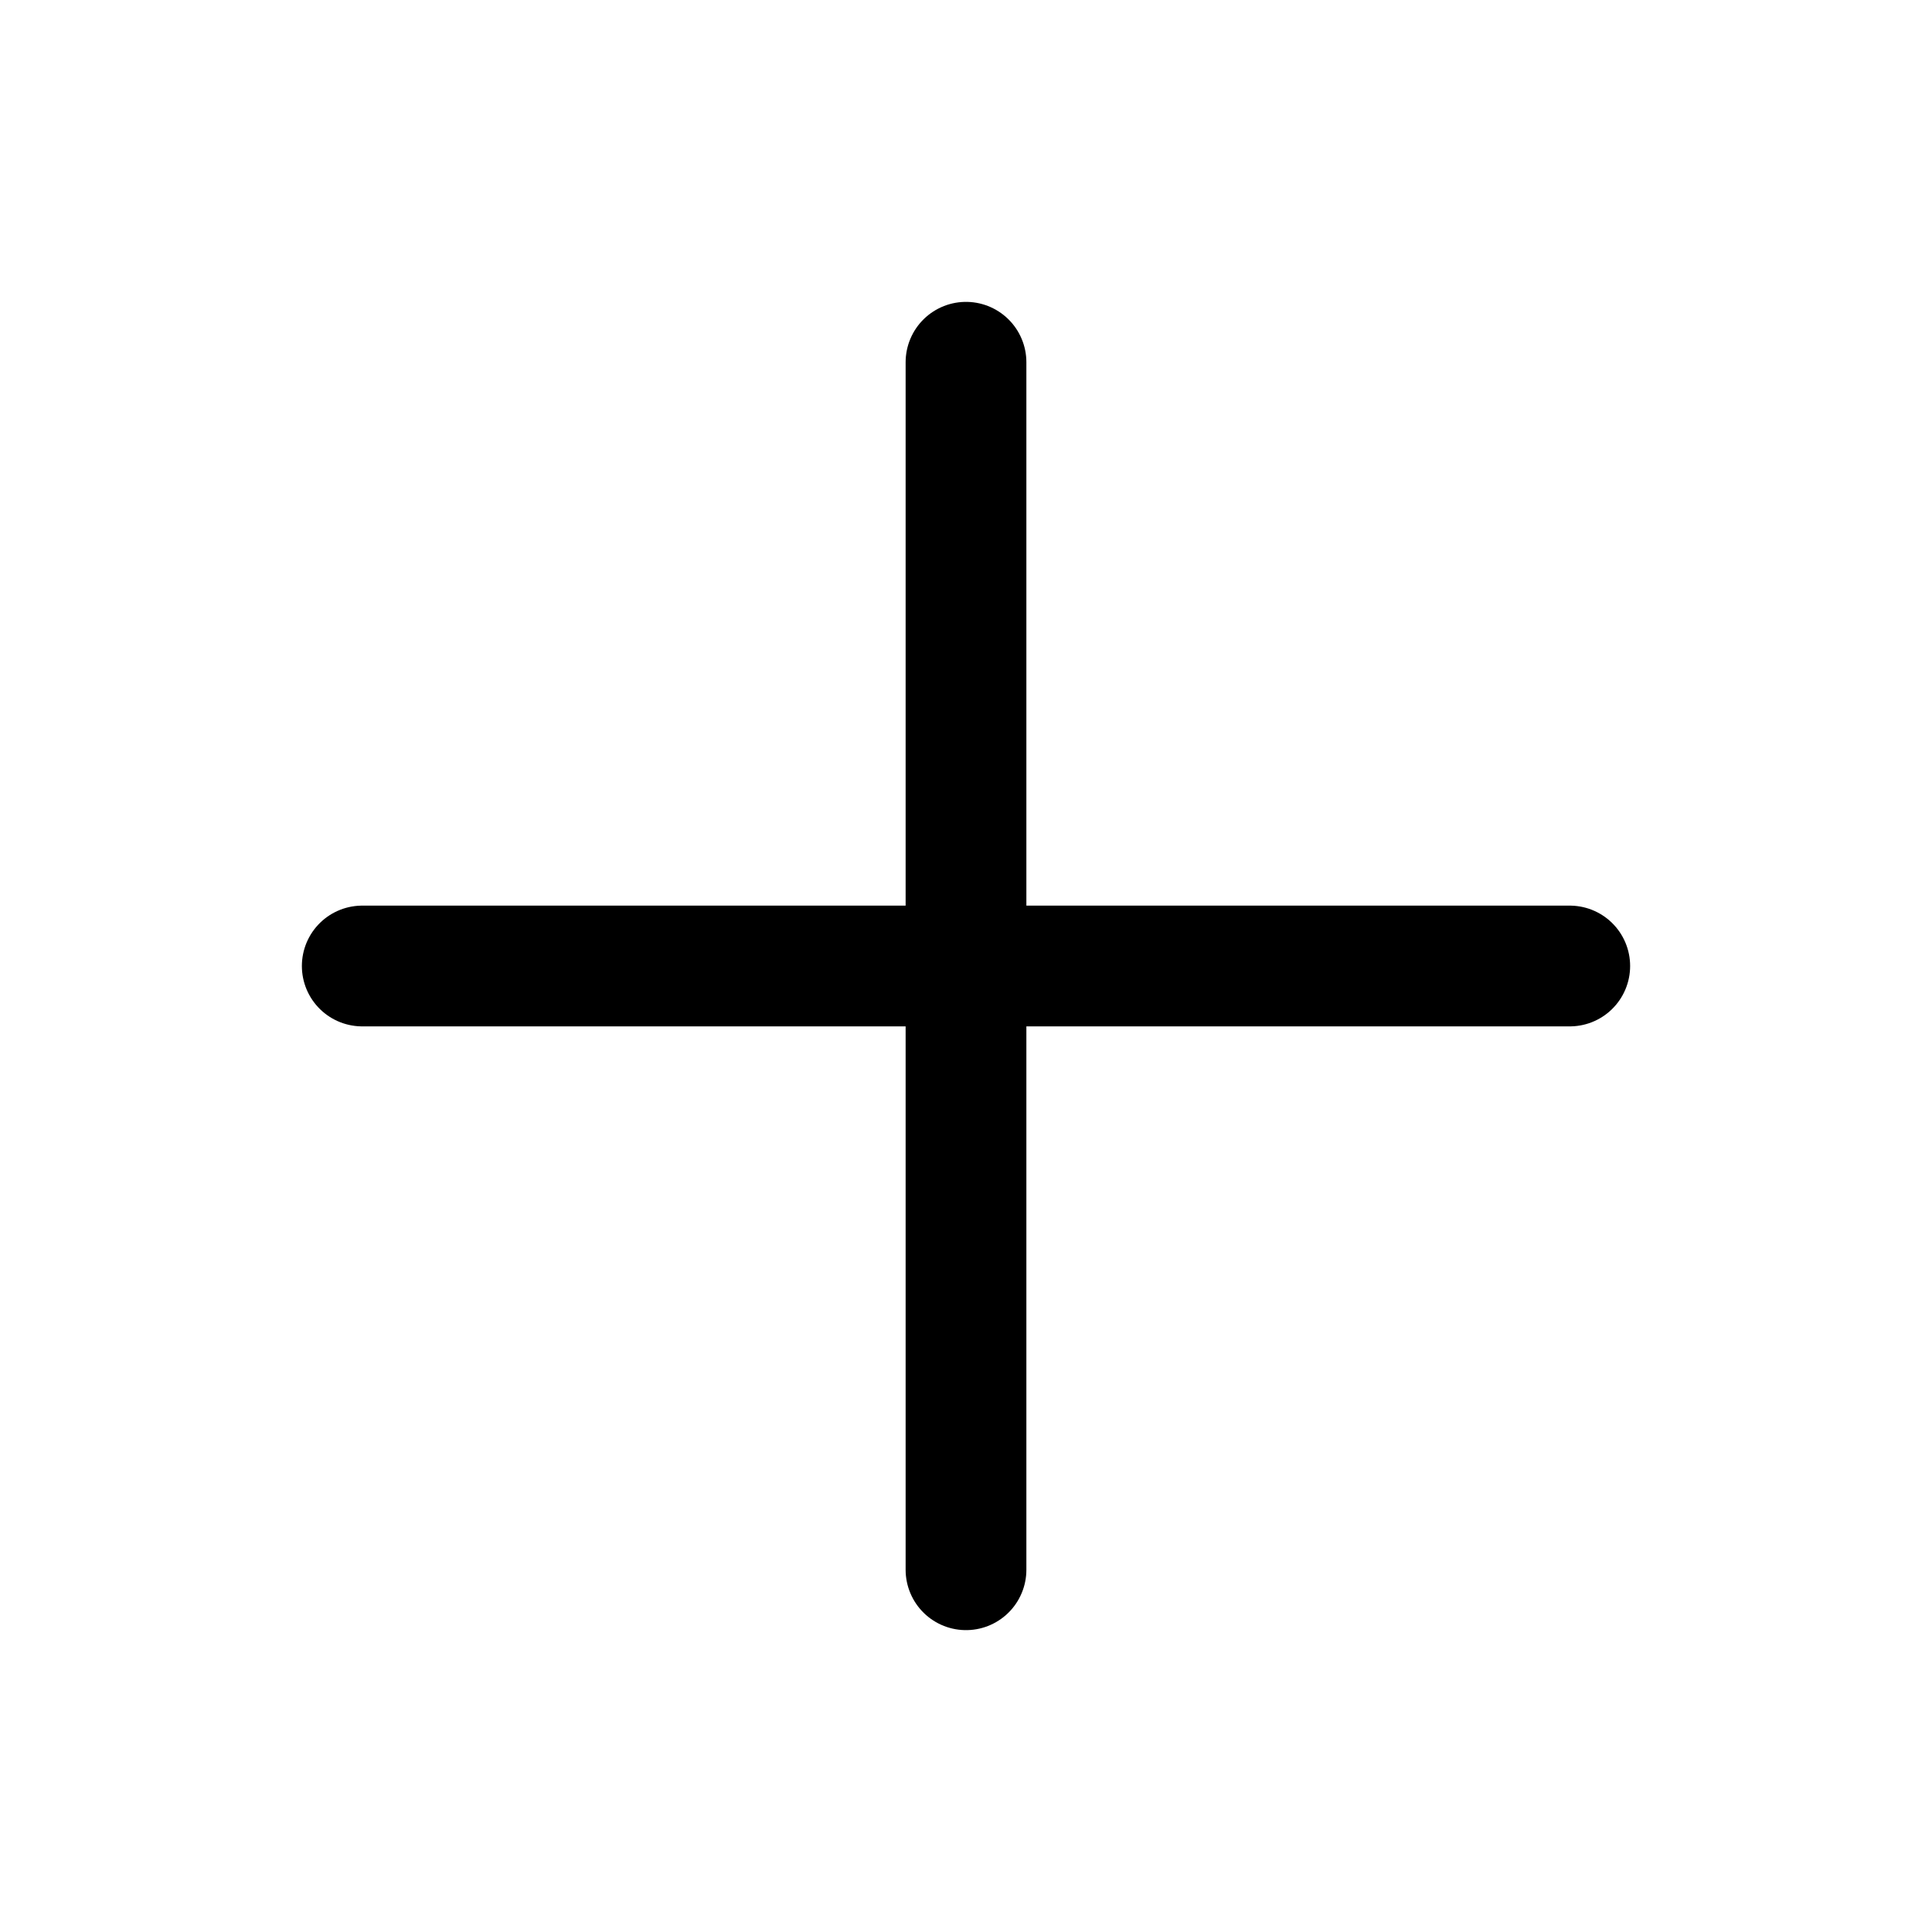
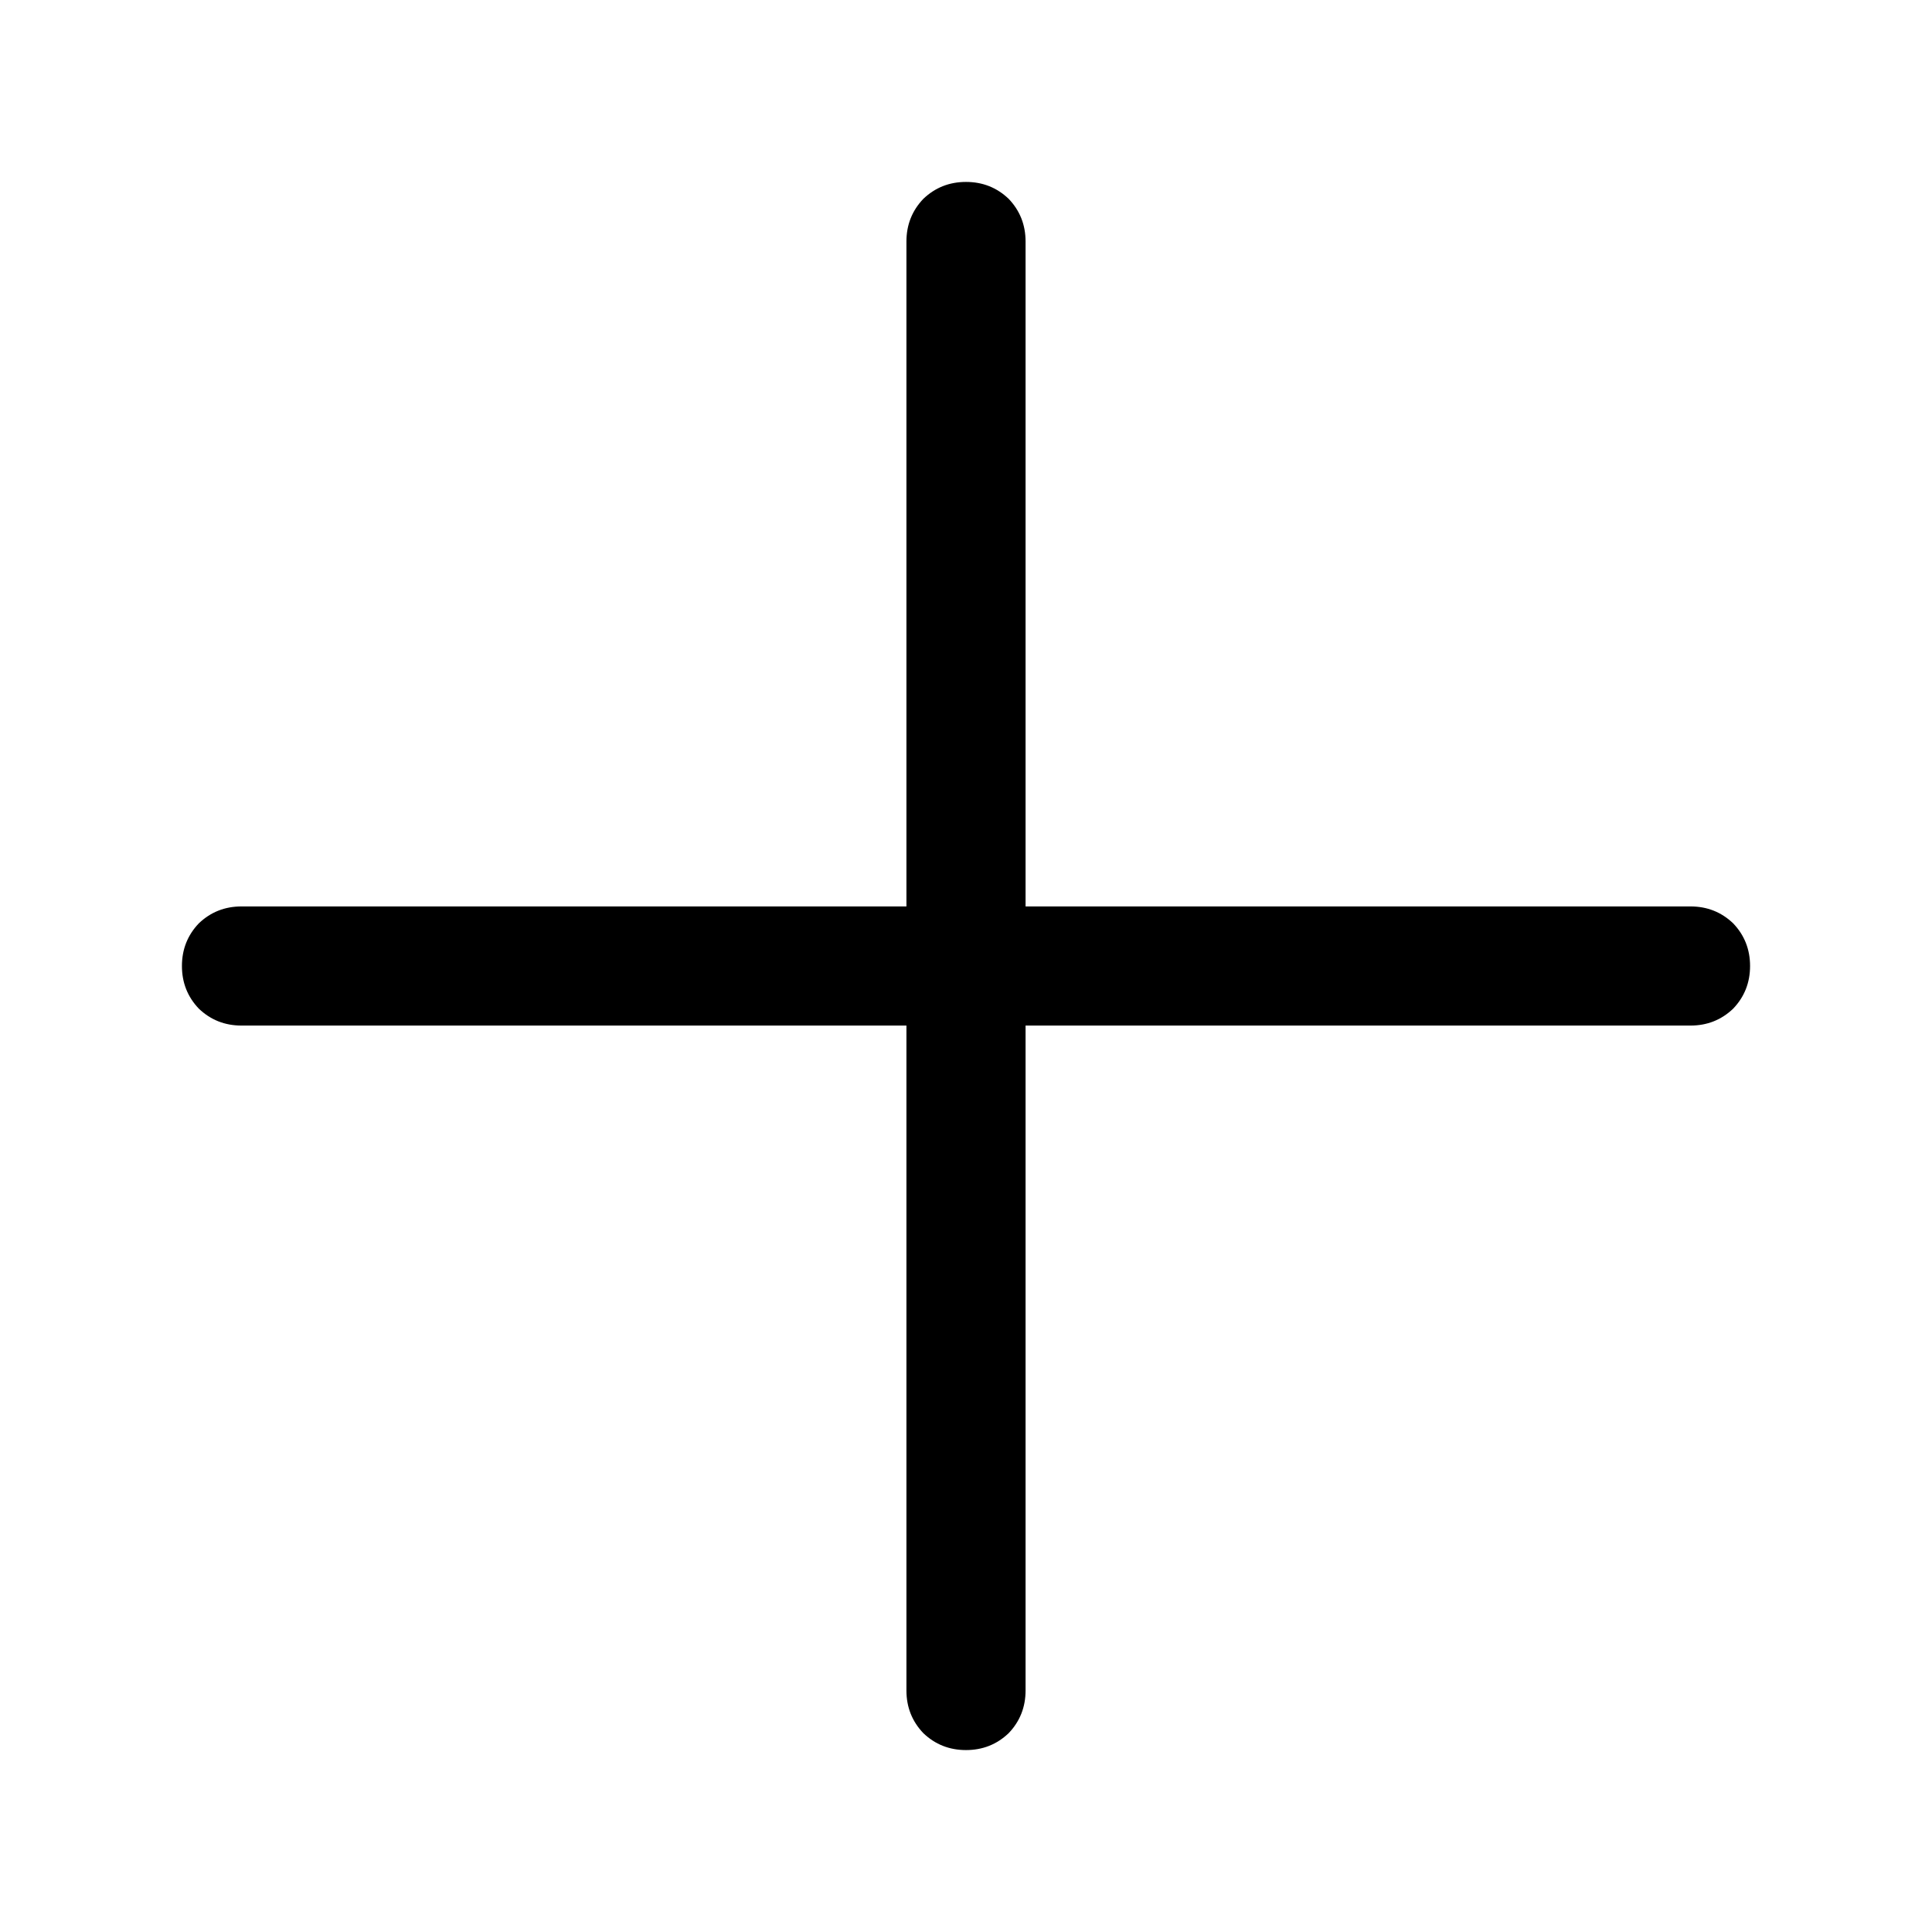
- <svg xmlns="http://www.w3.org/2000/svg" fill="none" viewBox="0 0 24 24" stroke-width="1.5" stroke="currentColor" class="size-6">
-   <path stroke-linecap="round" stroke-linejoin="round" d="M12 4.5v15m7.5-7.5h-15" />
+ <svg xmlns="http://www.w3.org/2000/svg" width="24" height="24">
+   <rect width="24" height="24" opacity="0" />
+   <g>
+     <path d="M12.74 11.26L12.74 3Q12.74 2.69 12.53 2.47Q12.31 2.26 12 2.26Q11.69 2.26 11.47 2.47Q11.26 2.69 11.26 3L11.26 11.26L3 11.26Q2.69 11.26 2.47 11.47Q2.26 11.69 2.26 12Q2.26 12.31 2.47 12.53Q2.69 12.74 3 12.74L11.26 12.74L11.26 21Q11.26 21.31 11.47 21.53Q11.69 21.74 12 21.74Q12.31 21.74 12.53 21.53Q12.74 21.31 12.74 21L12.74 12.74L21 12.74Q21.31 12.74 21.53 12.53Q21.74 12.31 21.74 12Q21.74 11.69 21.53 11.47Q21.31 11.26 21 11.26Z" fill="currentColor" />
+   </g>
</svg>
